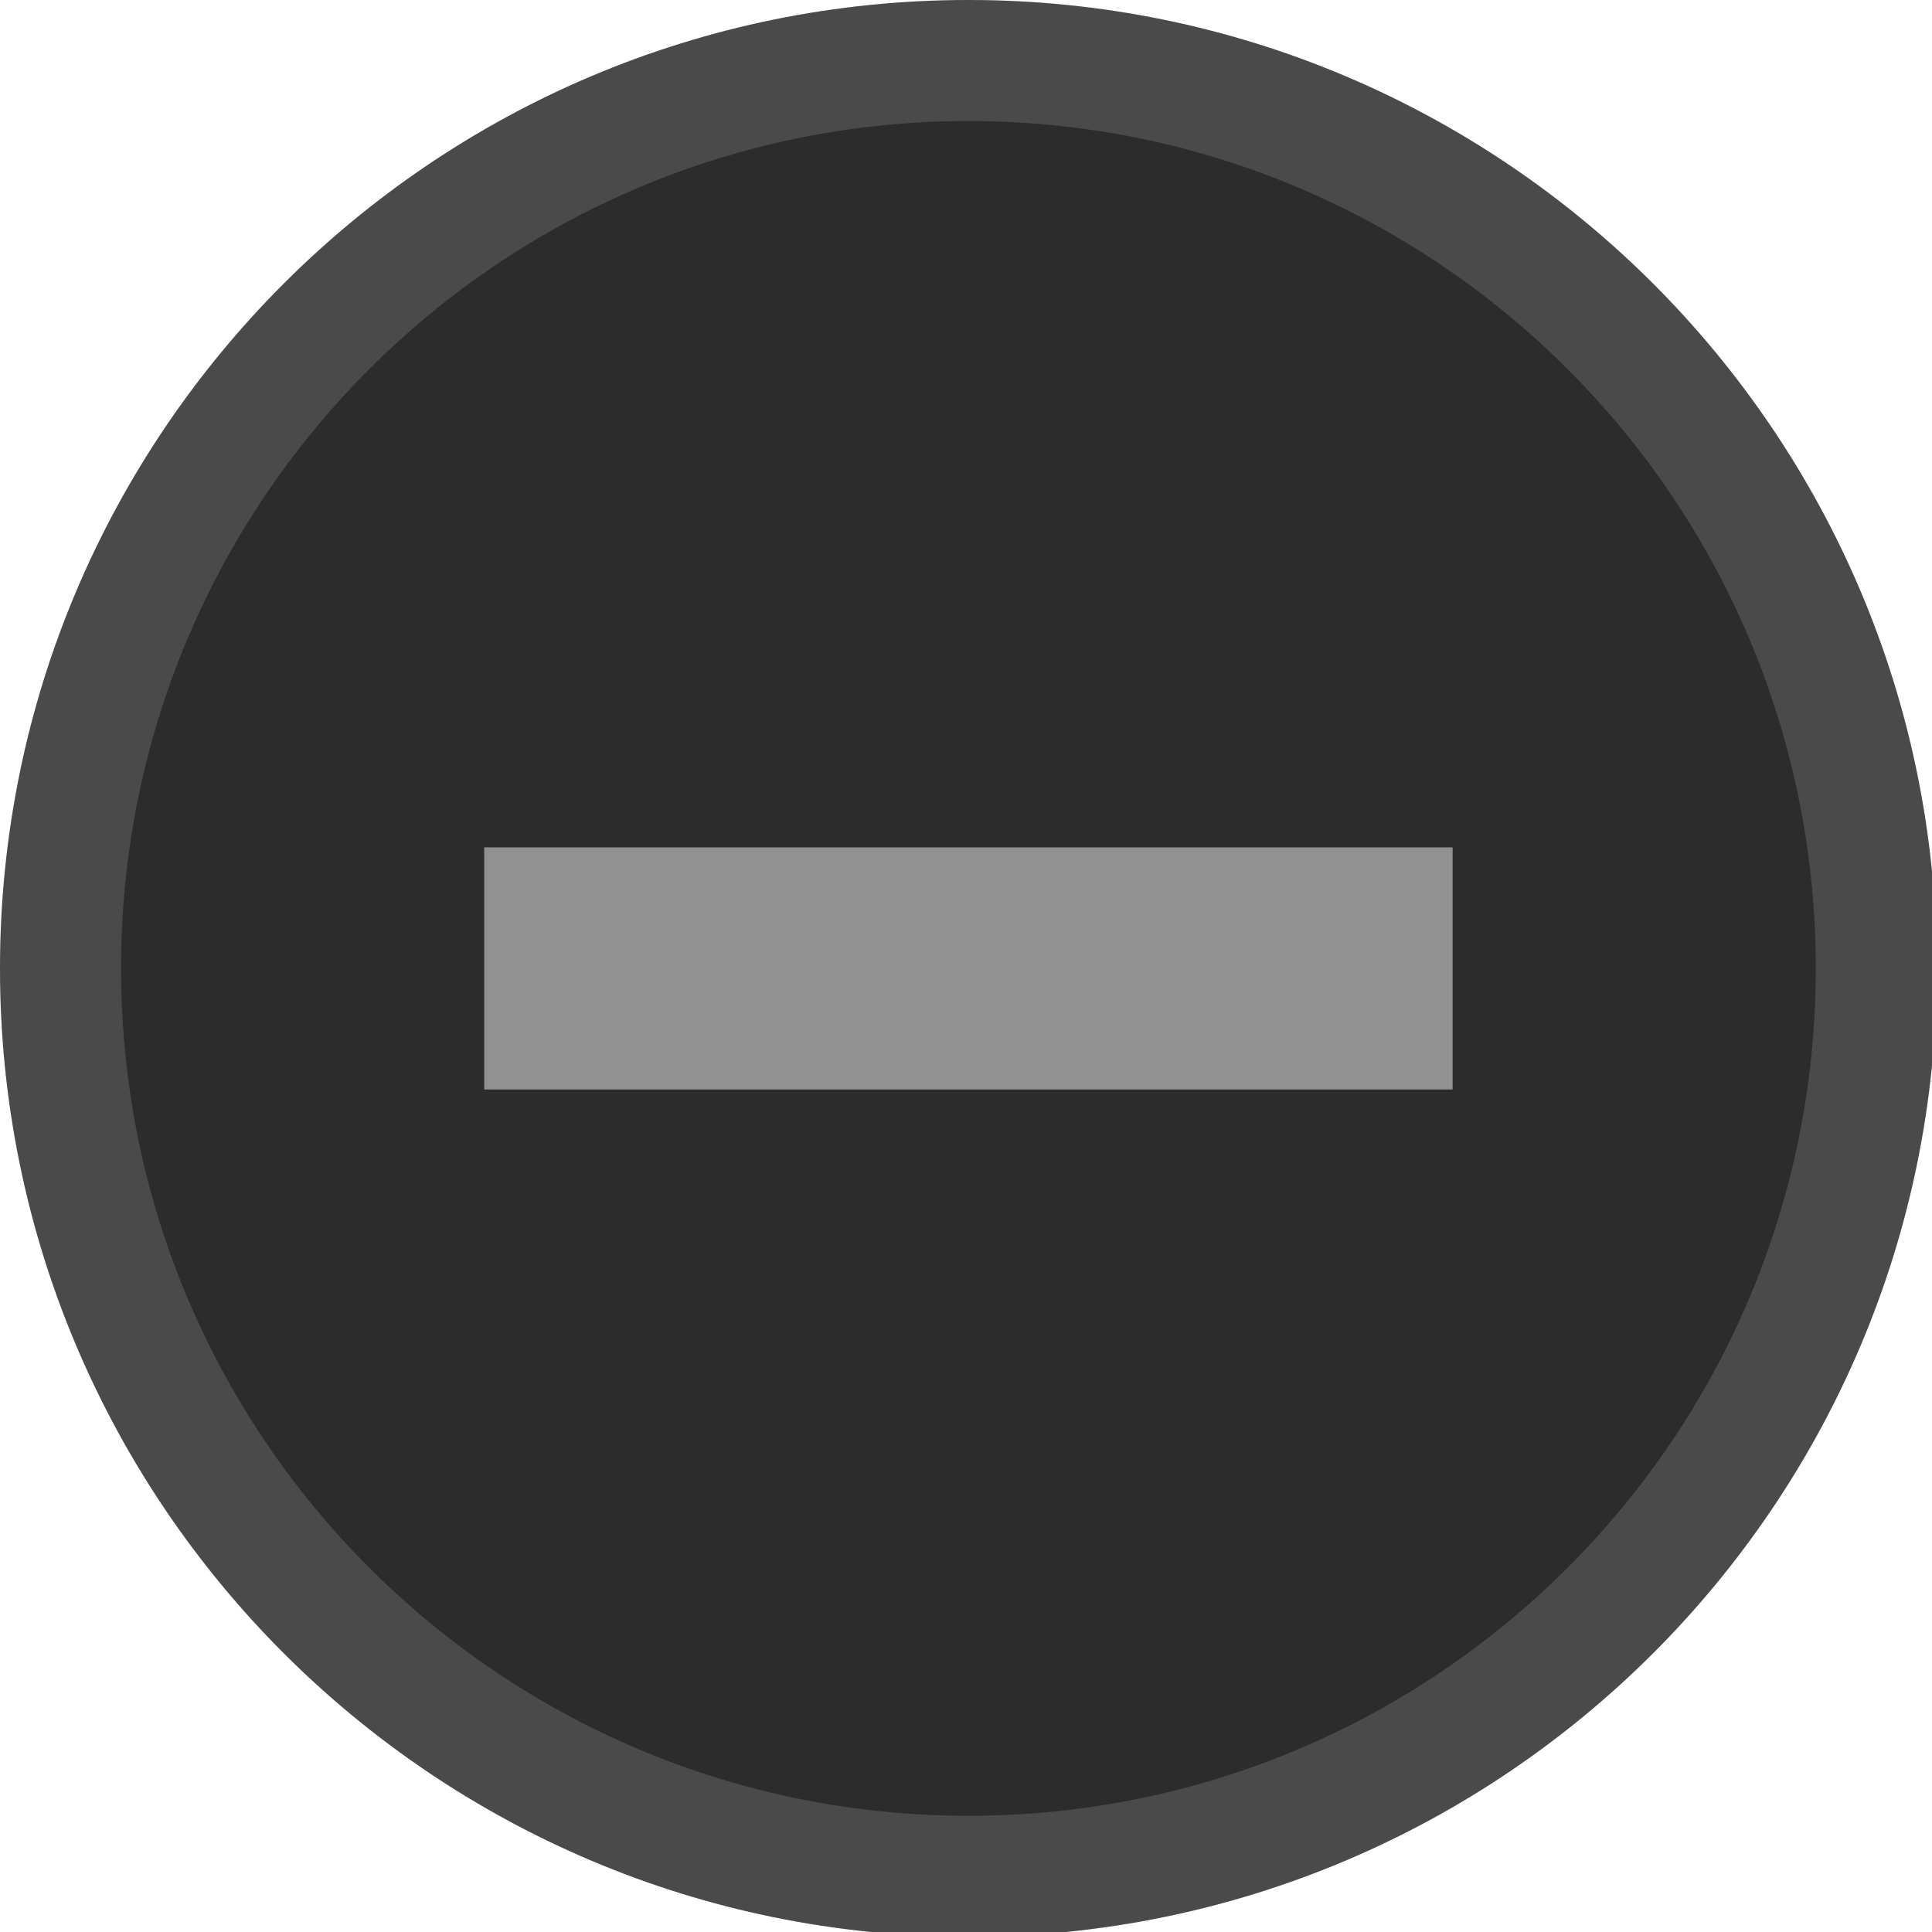
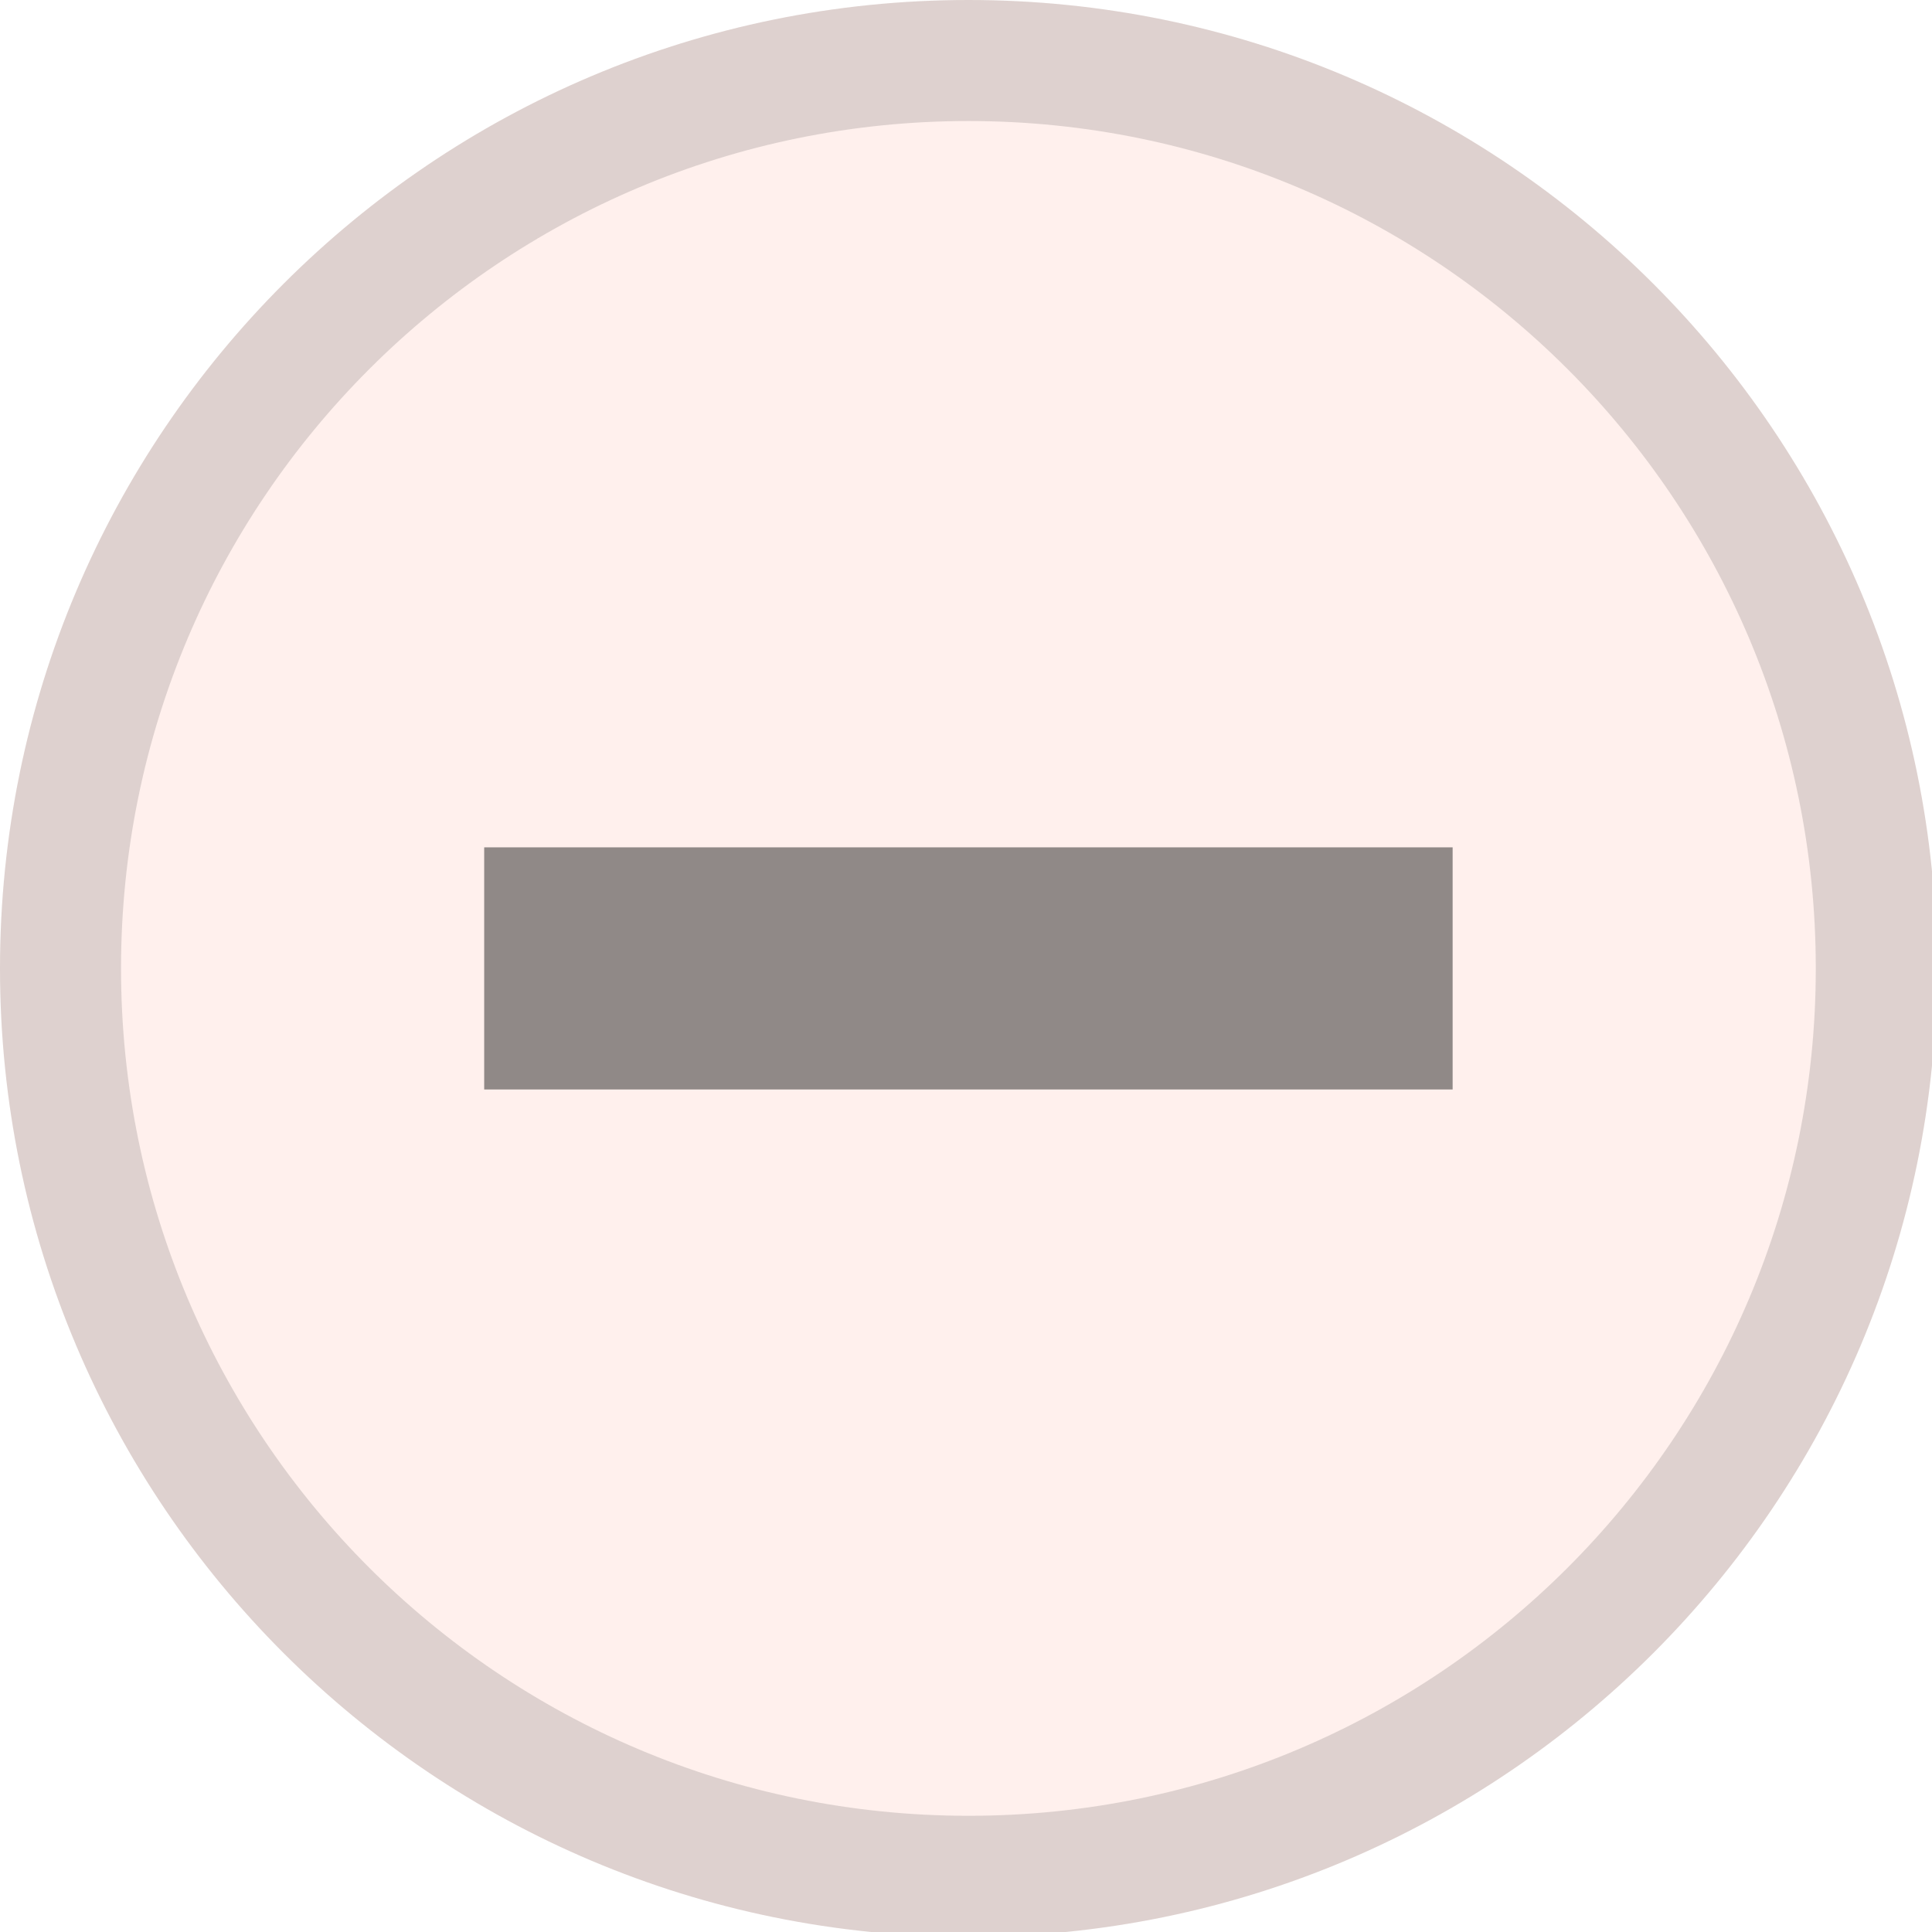
<svg xmlns="http://www.w3.org/2000/svg" width="133pt" height="133pt" viewBox="0 0 133 133" version="1.1">
  <g id="surface1">
-     <path style=" stroke:none;fill-rule:nonzero;fill:#2c2c2c;fill-opacity:1;" d="M 67.219 6.836 C 101.172 6.836 128.711 33.723 128.711 66.863 C 128.711 100 101.172 126.855 67.219 126.855 C 33.27 126.855 5.73 100 5.73 66.863 C 5.73 33.723 33.27 6.836 67.219 6.836 Z M 67.219 6.836 " />
-     <path style=" stroke:none;fill-rule:nonzero;fill:#2c2c2c;fill-opacity:1;" d="M 66.668 0 C 29.852 0 0 29.852 0 66.668 C 0 103.484 29.852 133.332 66.668 133.332 C 103.484 133.332 133.332 103.484 133.332 66.668 C 133.332 29.852 103.484 0 66.668 0 Z M 66.668 8.332 C 98.895 8.332 125 34.441 125 66.668 C 125 98.895 98.895 125 66.668 125 C 34.441 125 8.332 98.895 8.332 66.668 C 8.332 34.441 34.441 8.332 66.668 8.332 Z M 66.668 8.332 " />
-     <path style=" stroke:none;fill-rule:nonzero;fill:#f7f7f7;fill-opacity:0.15;" d="M 66.668 0 C 29.852 0 0 29.852 0 66.668 C 0 103.484 29.852 133.332 66.668 133.332 C 103.484 133.332 133.332 103.484 133.332 66.668 C 133.332 29.852 103.484 0 66.668 0 Z M 66.668 8.332 C 98.895 8.332 125 34.441 125 66.668 C 125 98.895 98.895 125 66.668 125 C 34.441 125 8.332 98.895 8.332 66.668 C 8.332 34.441 34.441 8.332 66.668 8.332 Z M 66.668 8.332 " />
-     <path style=" stroke:none;fill-rule:nonzero;fill:#f7f7f7;fill-opacity:0.5;" d="M 33.332 58.332 L 100 58.332 L 100 75 L 33.332 75 Z M 33.332 58.332 " />
+     <path style=" stroke:none;fill-rule:nonzero;fill:#fff0ed;fill-opacity:1;" d="M 67.219 6.836 C 101.172 6.836 128.711 33.723 128.711 66.863 C 128.711 100 101.172 126.855 67.219 126.855 C 33.27 126.855 5.73 100 5.73 66.863 C 5.73 33.723 33.27 6.836 67.219 6.836 Z M 67.219 6.836 " />
+     <path style=" stroke:none;fill-rule:nonzero;fill:#fff0ed;fill-opacity:1;" d="M 66.668 0 C 29.852 0 0 29.852 0 66.668 C 0 103.484 29.852 133.332 66.668 133.332 C 103.484 133.332 133.332 103.484 133.332 66.668 C 133.332 29.852 103.484 0 66.668 0 Z M 66.668 8.332 C 98.895 8.332 125 34.441 125 66.668 C 125 98.895 98.895 125 66.668 125 C 34.441 125 8.332 98.895 8.332 66.668 C 8.332 34.441 34.441 8.332 66.668 8.332 Z M 66.668 8.332 " />
+     <path style=" stroke:none;fill-rule:nonzero;fill:#222222;fill-opacity:0.15;" d="M 66.668 0 C 29.852 0 0 29.852 0 66.668 C 0 103.484 29.852 133.332 66.668 133.332 C 103.484 133.332 133.332 103.484 133.332 66.668 C 133.332 29.852 103.484 0 66.668 0 Z M 66.668 8.332 C 98.895 8.332 125 34.441 125 66.668 C 125 98.895 98.895 125 66.668 125 C 34.441 125 8.332 98.895 8.332 66.668 C 8.332 34.441 34.441 8.332 66.668 8.332 Z M 66.668 8.332 " />
+     <path style=" stroke:none;fill-rule:nonzero;fill:#222222;fill-opacity:0.5;" d="M 33.332 58.332 L 100 58.332 L 100 75 L 33.332 75 Z M 33.332 58.332 " />
  </g>
</svg>
